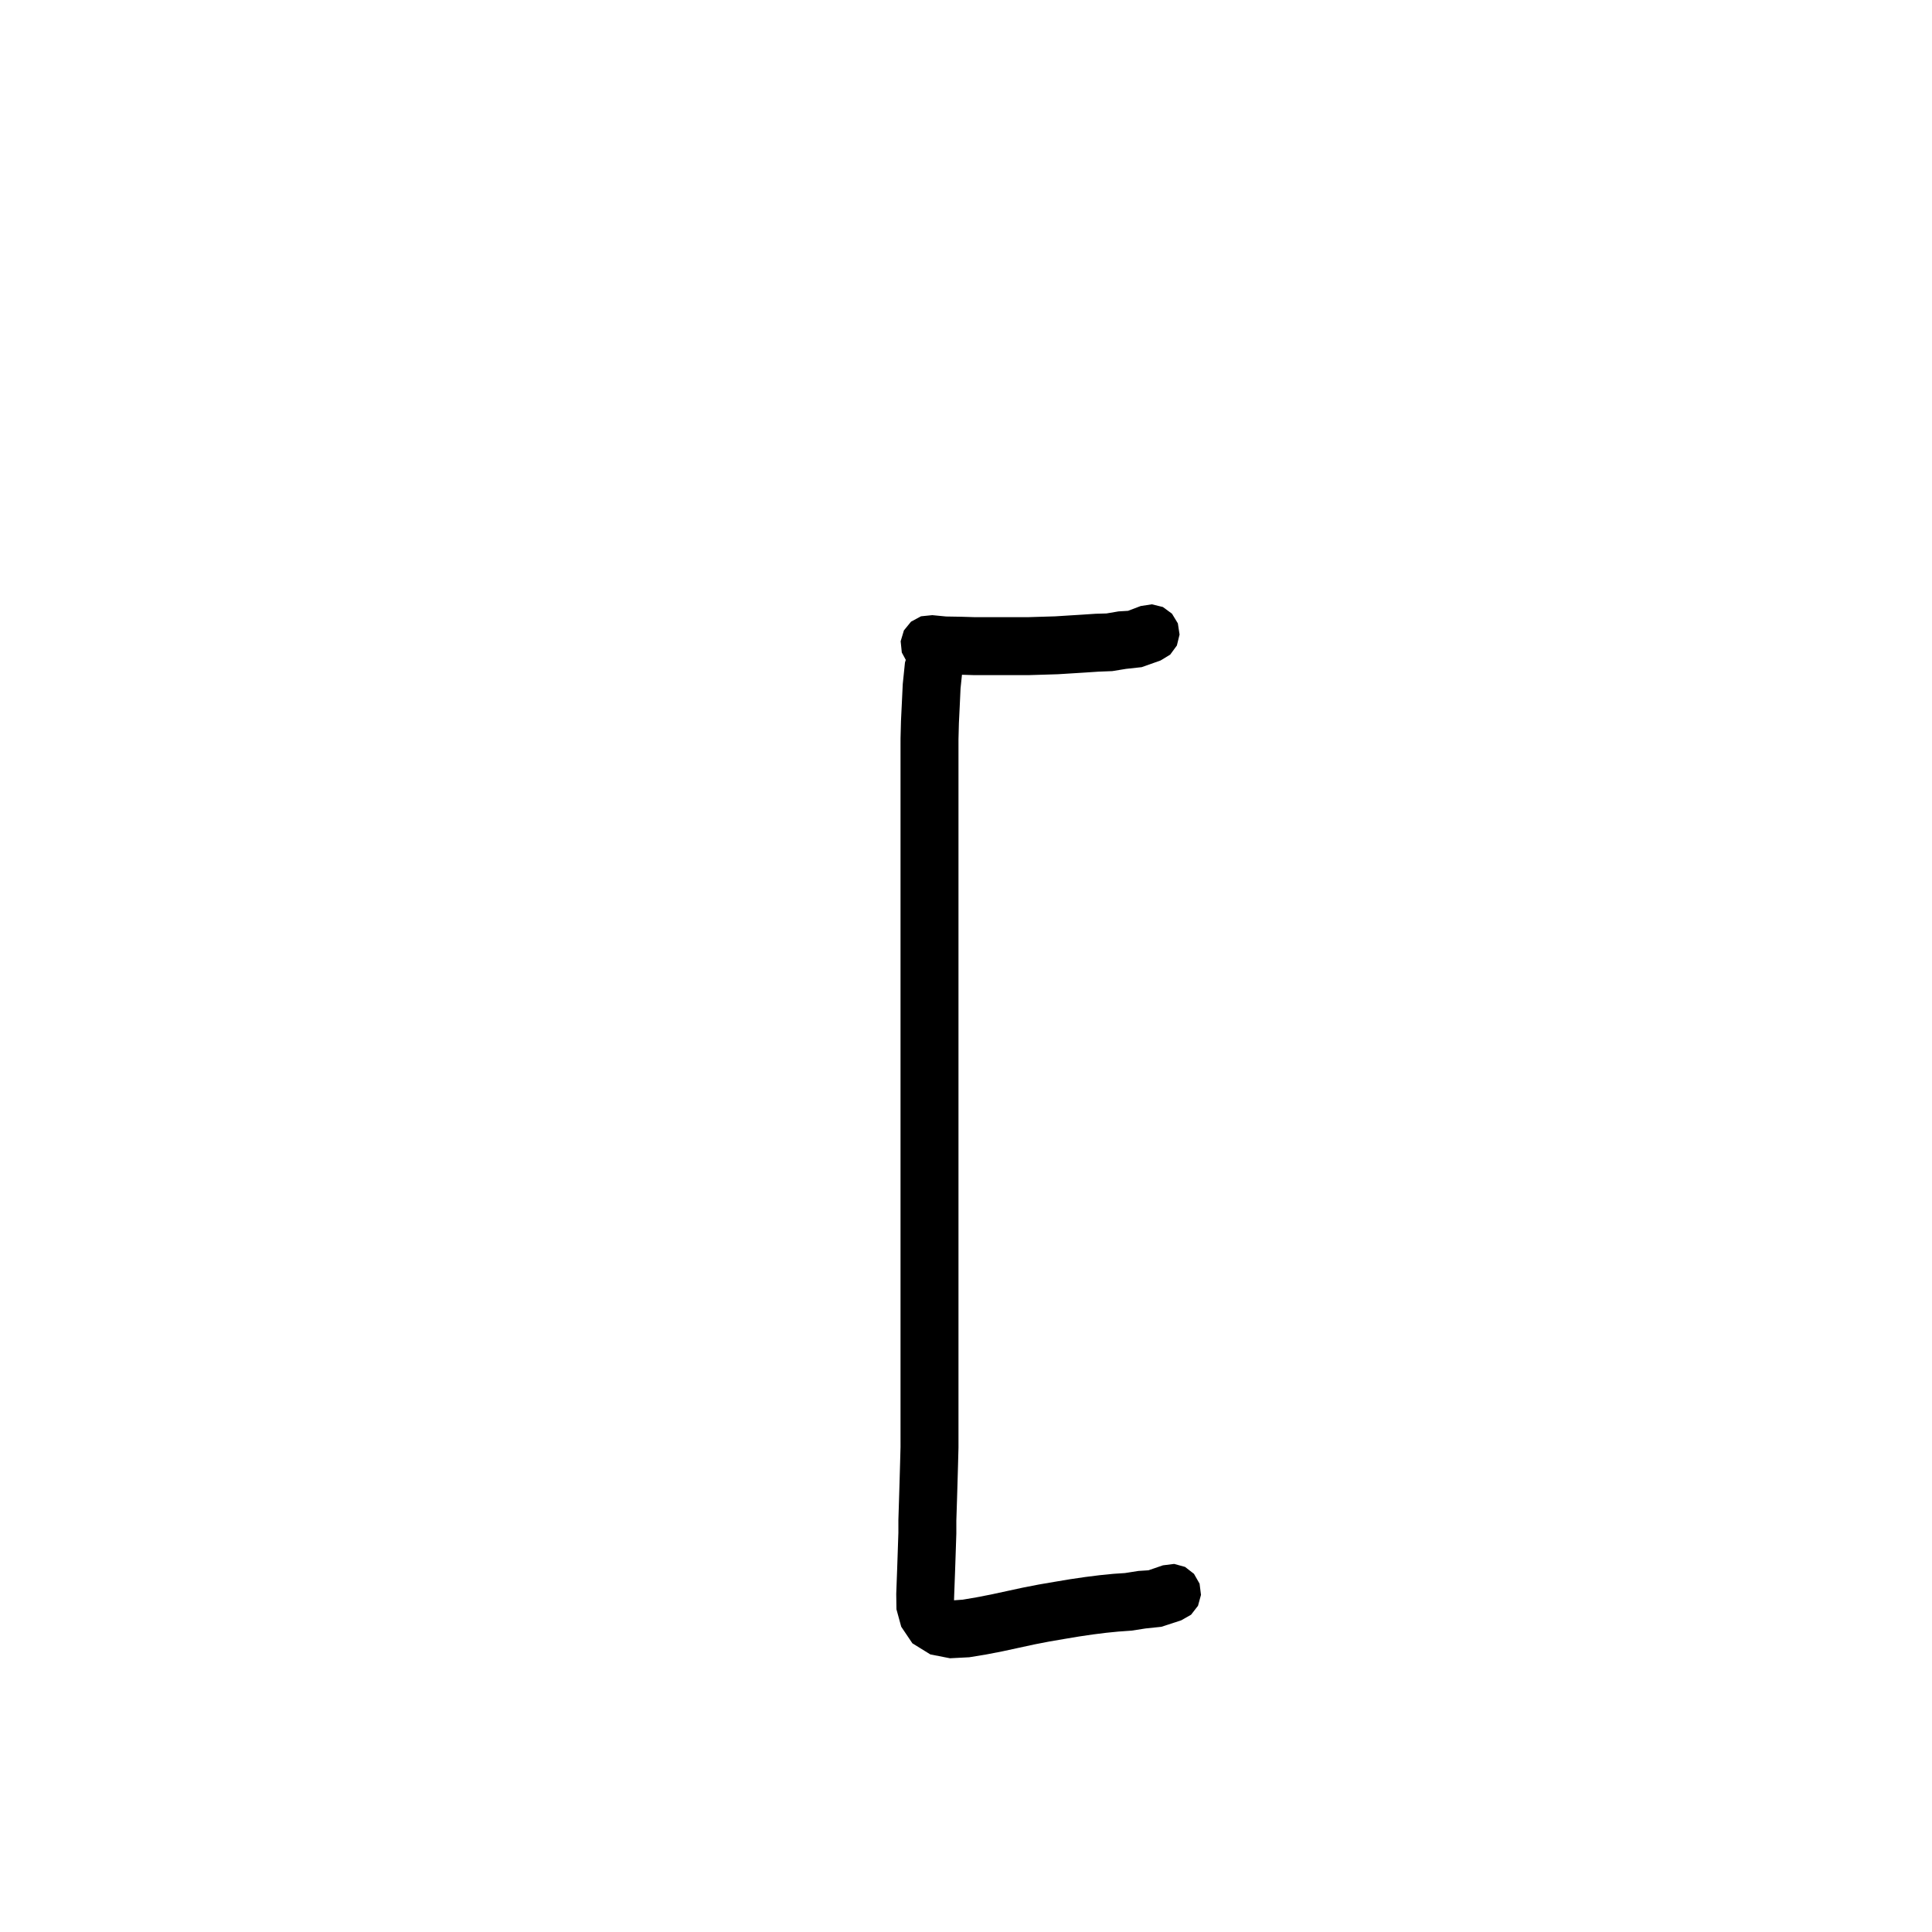
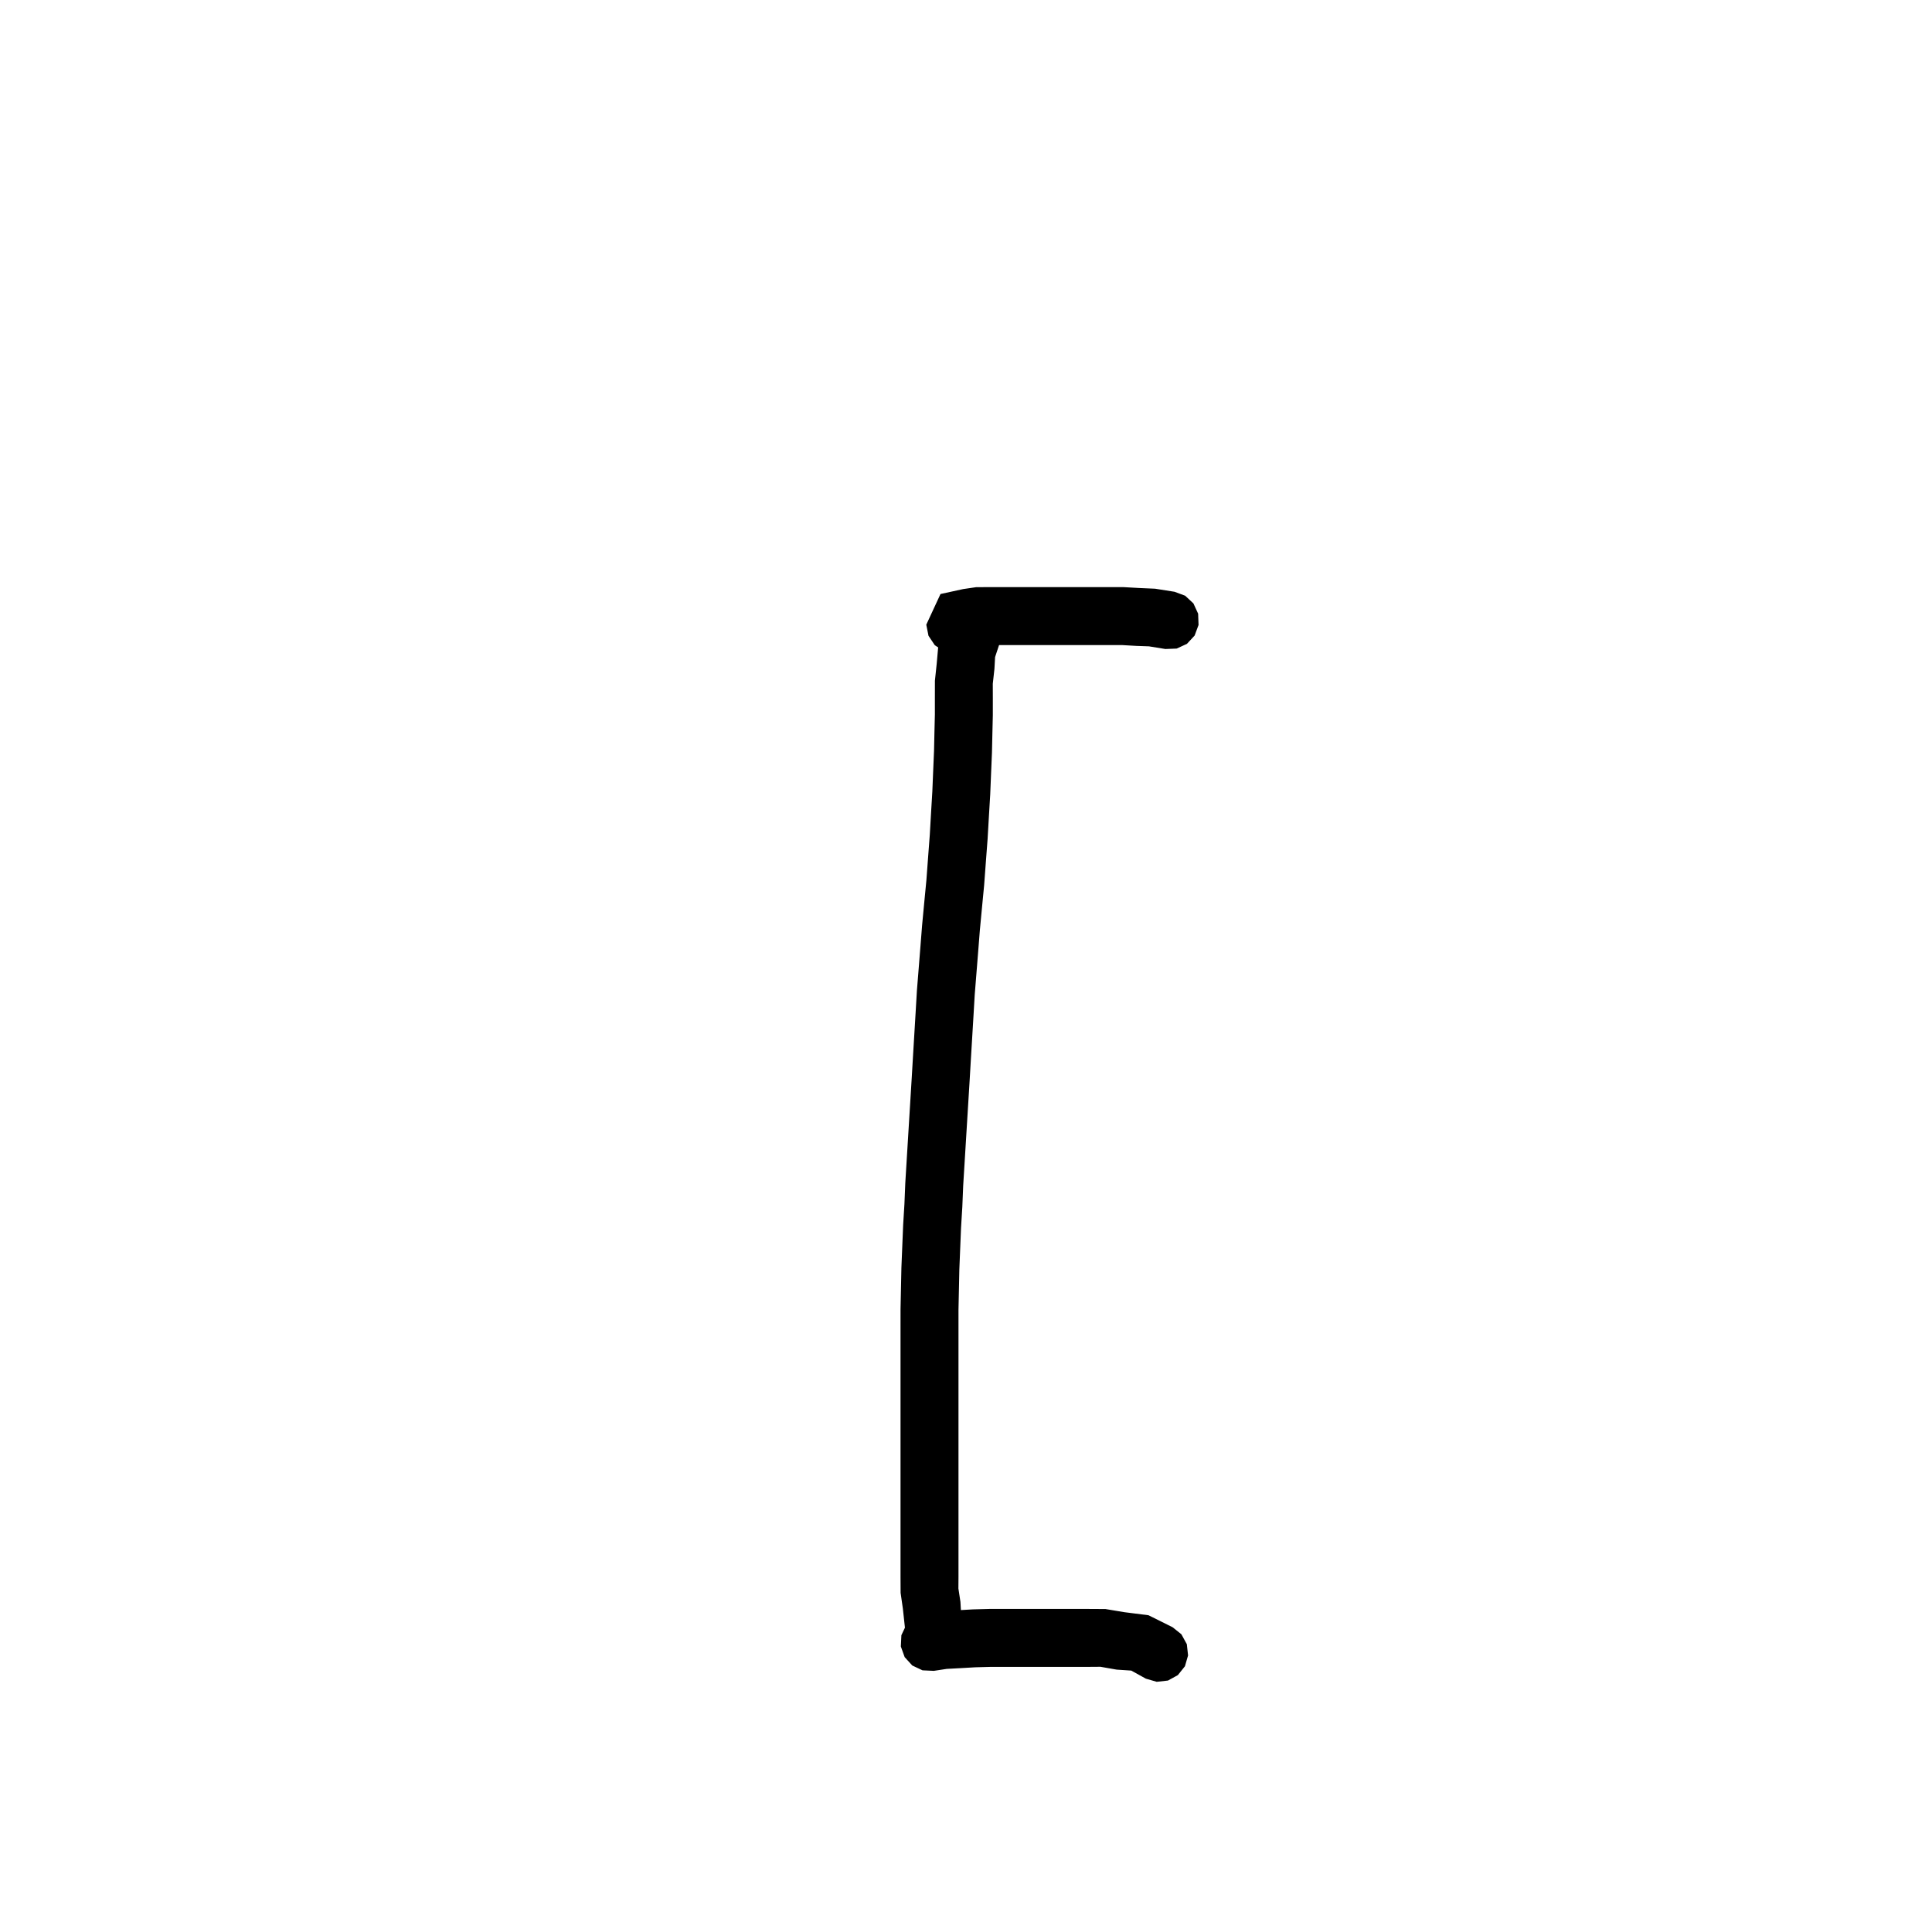
<svg xmlns="http://www.w3.org/2000/svg" viewBox="0 0 300 300" width="300" height="300">
-   <path d="M 143.907 104.48 L 146.417 104.715 L 149.026 104.765 L 151.267 104.833 L 153.667 104.833 L 155.667 104.833 L 157.6 104.833 L 159.737 104.833 L 162.003 104.765 L 164.274 104.695 L 166.481 104.558 L 168.623 104.424 L 170.562 104.294 L 172.722 104.21 L 174.843 103.863 L 177.282 103.596 L 180.205 102.562 L 181.706 101.652 L 182.744 100.236 L 183.162 98.531 L 182.896 96.795 L 181.985 95.294 L 180.57 94.256 L 178.864 93.838 L 177.129 94.104 L 175.162 94.849 L 173.69 94.937 L 171.811 95.256 L 170.105 95.306 L 168.044 95.443 L 165.919 95.575 L 163.859 95.705 L 161.73 95.769 L 159.596 95.834 L 157.6 95.833 L 155.667 95.833 L 153.667 95.833 L 151.399 95.834 L 149.24 95.768 L 146.916 95.729 L 144.76 95.52 L 143.013 95.698 L 141.467 96.531 L 140.358 97.892 L 139.854 99.573 L 140.031 101.32 L 140.864 102.866 L 142.225 103.975 Z" fill="black" fill-rule="nonzero" />
-   <path d="M 140.524 102.87 L 140.18 106.21 L 140.038 109.185 L 139.903 111.965 L 139.834 114.671 L 139.833 116.933 L 139.833 119.133 L 139.833 121.467 L 139.833 123.667 L 139.833 126.067 L 139.833 128.333 L 139.833 130.467 L 139.833 132.467 L 139.833 134.467 L 139.833 136.2 L 139.833 138 L 139.833 139.933 L 139.833 141.867 L 139.833 143.8 L 139.833 145.867 L 139.833 147.933 L 139.833 149.933 L 139.833 152 L 139.833 154.133 L 139.833 156.267 L 139.833 158.4 L 139.833 160.6 L 139.833 162.8 L 139.833 165 L 139.833 167.133 L 139.833 169.333 L 139.833 171.533 L 139.833 173.6 L 139.833 175.733 L 139.833 177.933 L 139.833 180.067 L 139.833 182.133 L 139.833 184.267 L 139.833 186.4 L 139.833 188.467 L 139.833 190.467 L 139.833 192.467 L 139.833 194.533 L 139.833 196.467 L 139.833 198.333 L 139.833 200.267 L 139.833 202.2 L 139.833 204.067 L 139.833 206.267 L 139.833 208.467 L 139.833 210.6 L 139.833 212.933 L 139.833 215.2 L 139.833 217.4 L 139.833 219.733 L 139.833 222.267 L 139.834 224.673 L 139.768 227.143 L 139.702 229.47 L 139.635 231.73 L 139.569 233.857 L 139.501 235.993 L 139.501 237.992 L 139.436 239.917 L 139.369 241.914 L 139.303 243.839 L 139.236 245.633 L 139.167 247.515 L 139.201 249.891 L 139.942 252.598 L 141.674 255.171 L 144.462 256.896 L 147.509 257.494 L 150.511 257.338 L 153.2 256.895 L 155.706 256.408 L 158.218 255.865 L 160.639 255.341 L 162.944 254.893 L 165.217 254.504 L 167.565 254.112 L 169.741 253.792 L 171.772 253.538 L 173.647 253.351 L 175.713 253.204 L 177.886 252.866 L 180.336 252.609 L 183.423 251.602 L 184.948 250.733 L 186.025 249.346 L 186.489 247.652 L 186.269 245.91 L 185.4 244.385 L 184.012 243.308 L 182.319 242.845 L 180.577 243.064 L 178.331 243.835 L 176.781 243.934 L 174.687 244.263 L 172.887 244.383 L 170.762 244.595 L 168.525 244.875 L 166.168 245.221 L 163.717 245.63 L 161.323 246.04 L 158.828 246.525 L 156.316 247.068 L 153.894 247.592 L 151.6 248.038 L 149.489 248.396 L 147.958 248.506 L 147.538 248.438 L 147.926 248.696 L 148.192 249.002 L 148.132 248.775 L 148.166 247.685 L 148.23 245.967 L 148.297 244.161 L 148.364 242.219 L 148.431 240.217 L 148.499 238.142 L 148.499 236.14 L 148.564 234.143 L 148.631 232.003 L 148.698 229.73 L 148.765 227.39 L 148.833 224.793 L 148.833 222.267 L 148.833 219.733 L 148.833 217.4 L 148.833 215.2 L 148.833 212.933 L 148.833 210.6 L 148.833 208.467 L 148.833 206.267 L 148.833 204.067 L 148.833 202.2 L 148.833 200.267 L 148.833 198.333 L 148.833 196.467 L 148.833 194.533 L 148.833 192.467 L 148.833 190.467 L 148.833 188.467 L 148.833 186.4 L 148.833 184.267 L 148.833 182.133 L 148.833 180.067 L 148.833 177.933 L 148.833 175.733 L 148.833 173.6 L 148.833 171.533 L 148.833 169.333 L 148.833 167.133 L 148.833 165 L 148.833 162.8 L 148.833 160.6 L 148.833 158.4 L 148.833 156.267 L 148.833 154.133 L 148.833 152 L 148.833 149.933 L 148.833 147.933 L 148.833 145.867 L 148.833 143.8 L 148.833 141.867 L 148.833 139.933 L 148.833 138 L 148.833 136.2 L 148.833 134.467 L 148.833 132.467 L 148.833 130.467 L 148.833 128.333 L 148.833 126.067 L 148.833 123.667 L 148.833 121.467 L 148.833 119.133 L 148.833 116.933 L 148.833 114.796 L 148.897 112.302 L 149.028 109.615 L 149.153 106.901 L 149.476 103.796 L 149.313 102.048 L 148.493 100.496 L 147.141 99.375 L 145.463 98.857 L 143.715 99.021 L 142.162 99.841 L 141.042 101.193 Z" fill="black" fill-rule="nonzero" />
+   <path d="M 152.833 97 L 150.627 99.982 L 150.695 100.398 L 152.147 100.158 L 154.4 100.167 L 157 100.167 L 159.733 100.167 L 162.467 100.167 L 165.067 100.167 L 167.533 100.167 L 169.933 100.167 L 172.133 100.167 L 174.201 100.165 L 176.447 100.295 L 178.412 100.364 L 180.956 100.777 L 182.71 100.711 L 184.306 99.978 L 185.5 98.691 L 186.11 97.044 L 186.044 95.29 L 185.311 93.694 L 184.024 92.5 L 182.378 91.89 L 179.366 91.414 L 176.886 91.305 L 174.466 91.169 L 172.133 91.167 L 169.933 91.167 L 167.533 91.167 L 165.067 91.167 L 162.467 91.167 L 159.733 91.167 L 157 91.167 L 154.4 91.167 L 151.586 91.175 L 149.572 91.469 L 146.039 92.24 L 143.833 97 L 144.176 98.722 L 145.151 100.182 L 146.611 101.157 L 148.333 101.5 L 150.055 101.157 L 151.515 100.182 L 152.491 98.722 Z" fill="black" fill-rule="nonzero" />
+   <path d="M 146.714 96.962 L 145.705 100.196 L 145.452 103.054 L 145.173 105.694 L 145.167 108.467 L 145.167 110.943 L 145.101 113.629 L 145.036 116.587 L 144.904 119.679 L 144.772 122.906 L 144.574 126.202 L 144.377 129.634 L 144.113 133.131 L 143.849 136.686 L 143.52 140.107 L 143.183 143.679 L 142.914 147.111 L 142.648 150.441 L 142.377 153.822 L 142.175 157.266 L 141.975 160.597 L 141.775 163.933 L 141.575 167.33 L 141.375 170.592 L 141.175 173.858 L 140.975 177.125 L 140.775 180.392 L 140.573 183.704 L 140.439 186.971 L 140.239 190.237 L 140.104 193.55 L 139.969 196.861 L 139.901 200.105 L 139.834 203.285 L 139.833 206.4 L 139.833 209.4 L 139.833 212.333 L 139.833 215.2 L 139.833 218.067 L 139.833 220.8 L 139.833 223.467 L 139.833 226.067 L 139.833 228.467 L 139.833 230.8 L 139.833 233.067 L 139.833 235.133 L 139.833 237.133 L 139.833 239.133 L 139.833 241 L 139.833 242.8 L 139.833 244.867 L 139.846 247.34 L 140.197 249.786 L 140.537 252.923 L 141.873 256.128 L 142.874 257.57 L 144.351 258.52 L 146.078 258.833 L 147.794 258.46 L 149.237 257.459 L 150.187 255.983 L 150.499 254.255 L 150.127 252.539 L 149.241 250.633 L 149.137 248.747 L 148.82 246.66 L 148.833 244.867 L 148.833 242.8 L 148.833 241 L 148.833 239.133 L 148.833 237.133 L 148.833 235.133 L 148.833 233.067 L 148.833 230.8 L 148.833 228.467 L 148.833 226.067 L 148.833 223.467 L 148.833 220.8 L 148.833 218.067 L 148.833 215.2 L 148.833 212.333 L 148.833 209.4 L 148.833 206.4 L 148.833 203.382 L 148.899 200.295 L 148.965 197.139 L 149.096 193.917 L 149.227 190.696 L 149.427 187.429 L 149.561 184.163 L 149.758 180.942 L 149.958 177.675 L 150.158 174.408 L 150.358 171.142 L 150.559 167.87 L 150.759 164.467 L 150.959 161.136 L 151.159 157.8 L 151.356 154.444 L 151.619 151.159 L 151.886 147.822 L 152.15 144.455 L 152.48 140.96 L 152.817 137.447 L 153.087 133.802 L 153.357 130.233 L 153.559 126.731 L 153.761 123.36 L 153.896 120.054 L 154.031 116.88 L 154.099 113.838 L 154.166 111.057 L 154.167 108.467 L 154.16 106.173 L 154.414 103.88 L 154.517 102.027 L 155.286 99.705 L 155.485 97.96 L 155 96.273 L 153.907 94.899 L 152.371 94.047 L 150.627 93.849 L 148.939 94.333 L 147.565 95.426 Z" fill="black" fill-rule="nonzero" />
+   <path d="M 145.001 259.45 L 147.01 259.144 L 149.188 259.026 L 151.454 258.896 L 153.796 258.833 L 156.067 258.833 L 158.533 258.833 L 161.067 258.833 L 163.467 258.833 L 166 258.833 L 168.6 258.833 L 170.879 258.817 L 173.395 259.259 L 175.663 259.408 L 177.929 260.662 L 179.615 261.15 L 181.36 260.956 L 182.898 260.109 L 183.995 258.738 L 184.483 257.052 L 184.29 255.307 L 183.443 253.769 L 182.071 252.672 L 178.337 250.814 L 174.605 250.341 L 171.654 249.85 L 168.6 249.833 L 166 249.833 L 163.467 249.833 L 161.067 249.833 L 158.533 249.833 L 156.067 249.833 L 153.671 249.834 L 151.079 249.904 L 148.679 250.041 L 146.101 250.19 L 143.666 250.55 L 142.014 251.144 L 140.715 252.325 L 139.966 253.914 L 139.883 255.668 L 140.477 257.32 L 141.659 258.619 L 143.247 259.367 Z" fill="black" fill-rule="nonzero" />
</svg>
